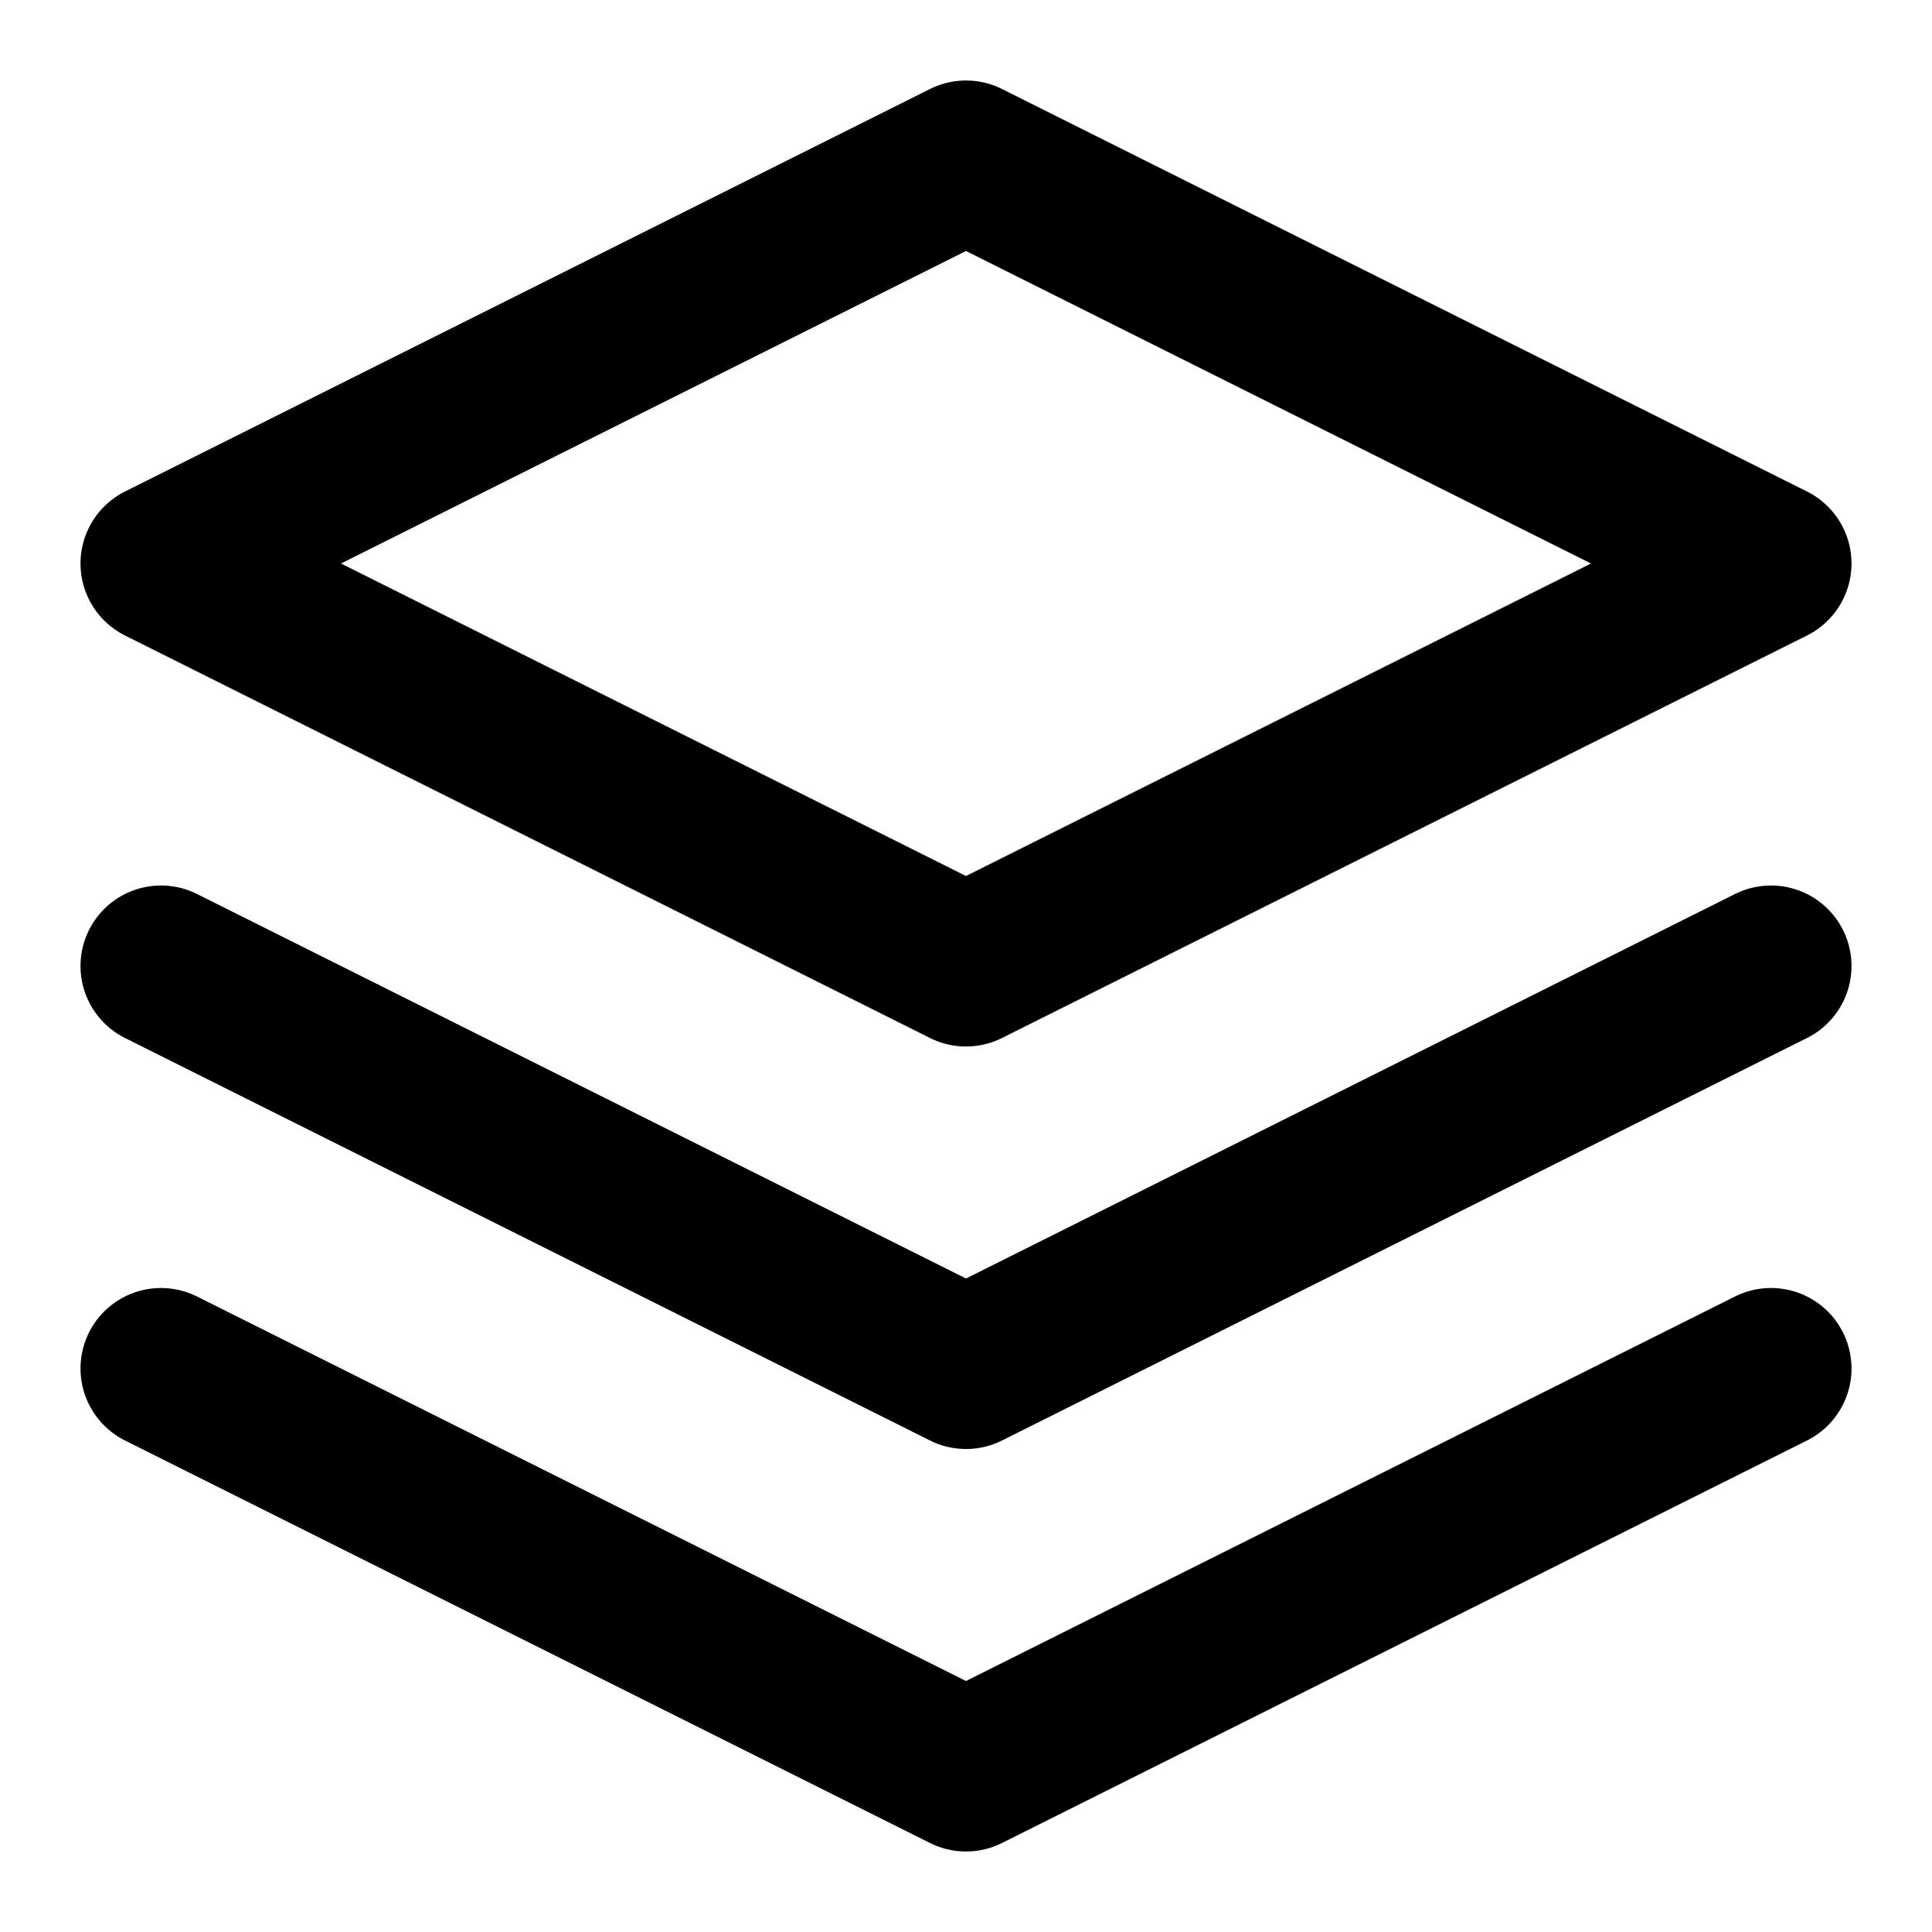
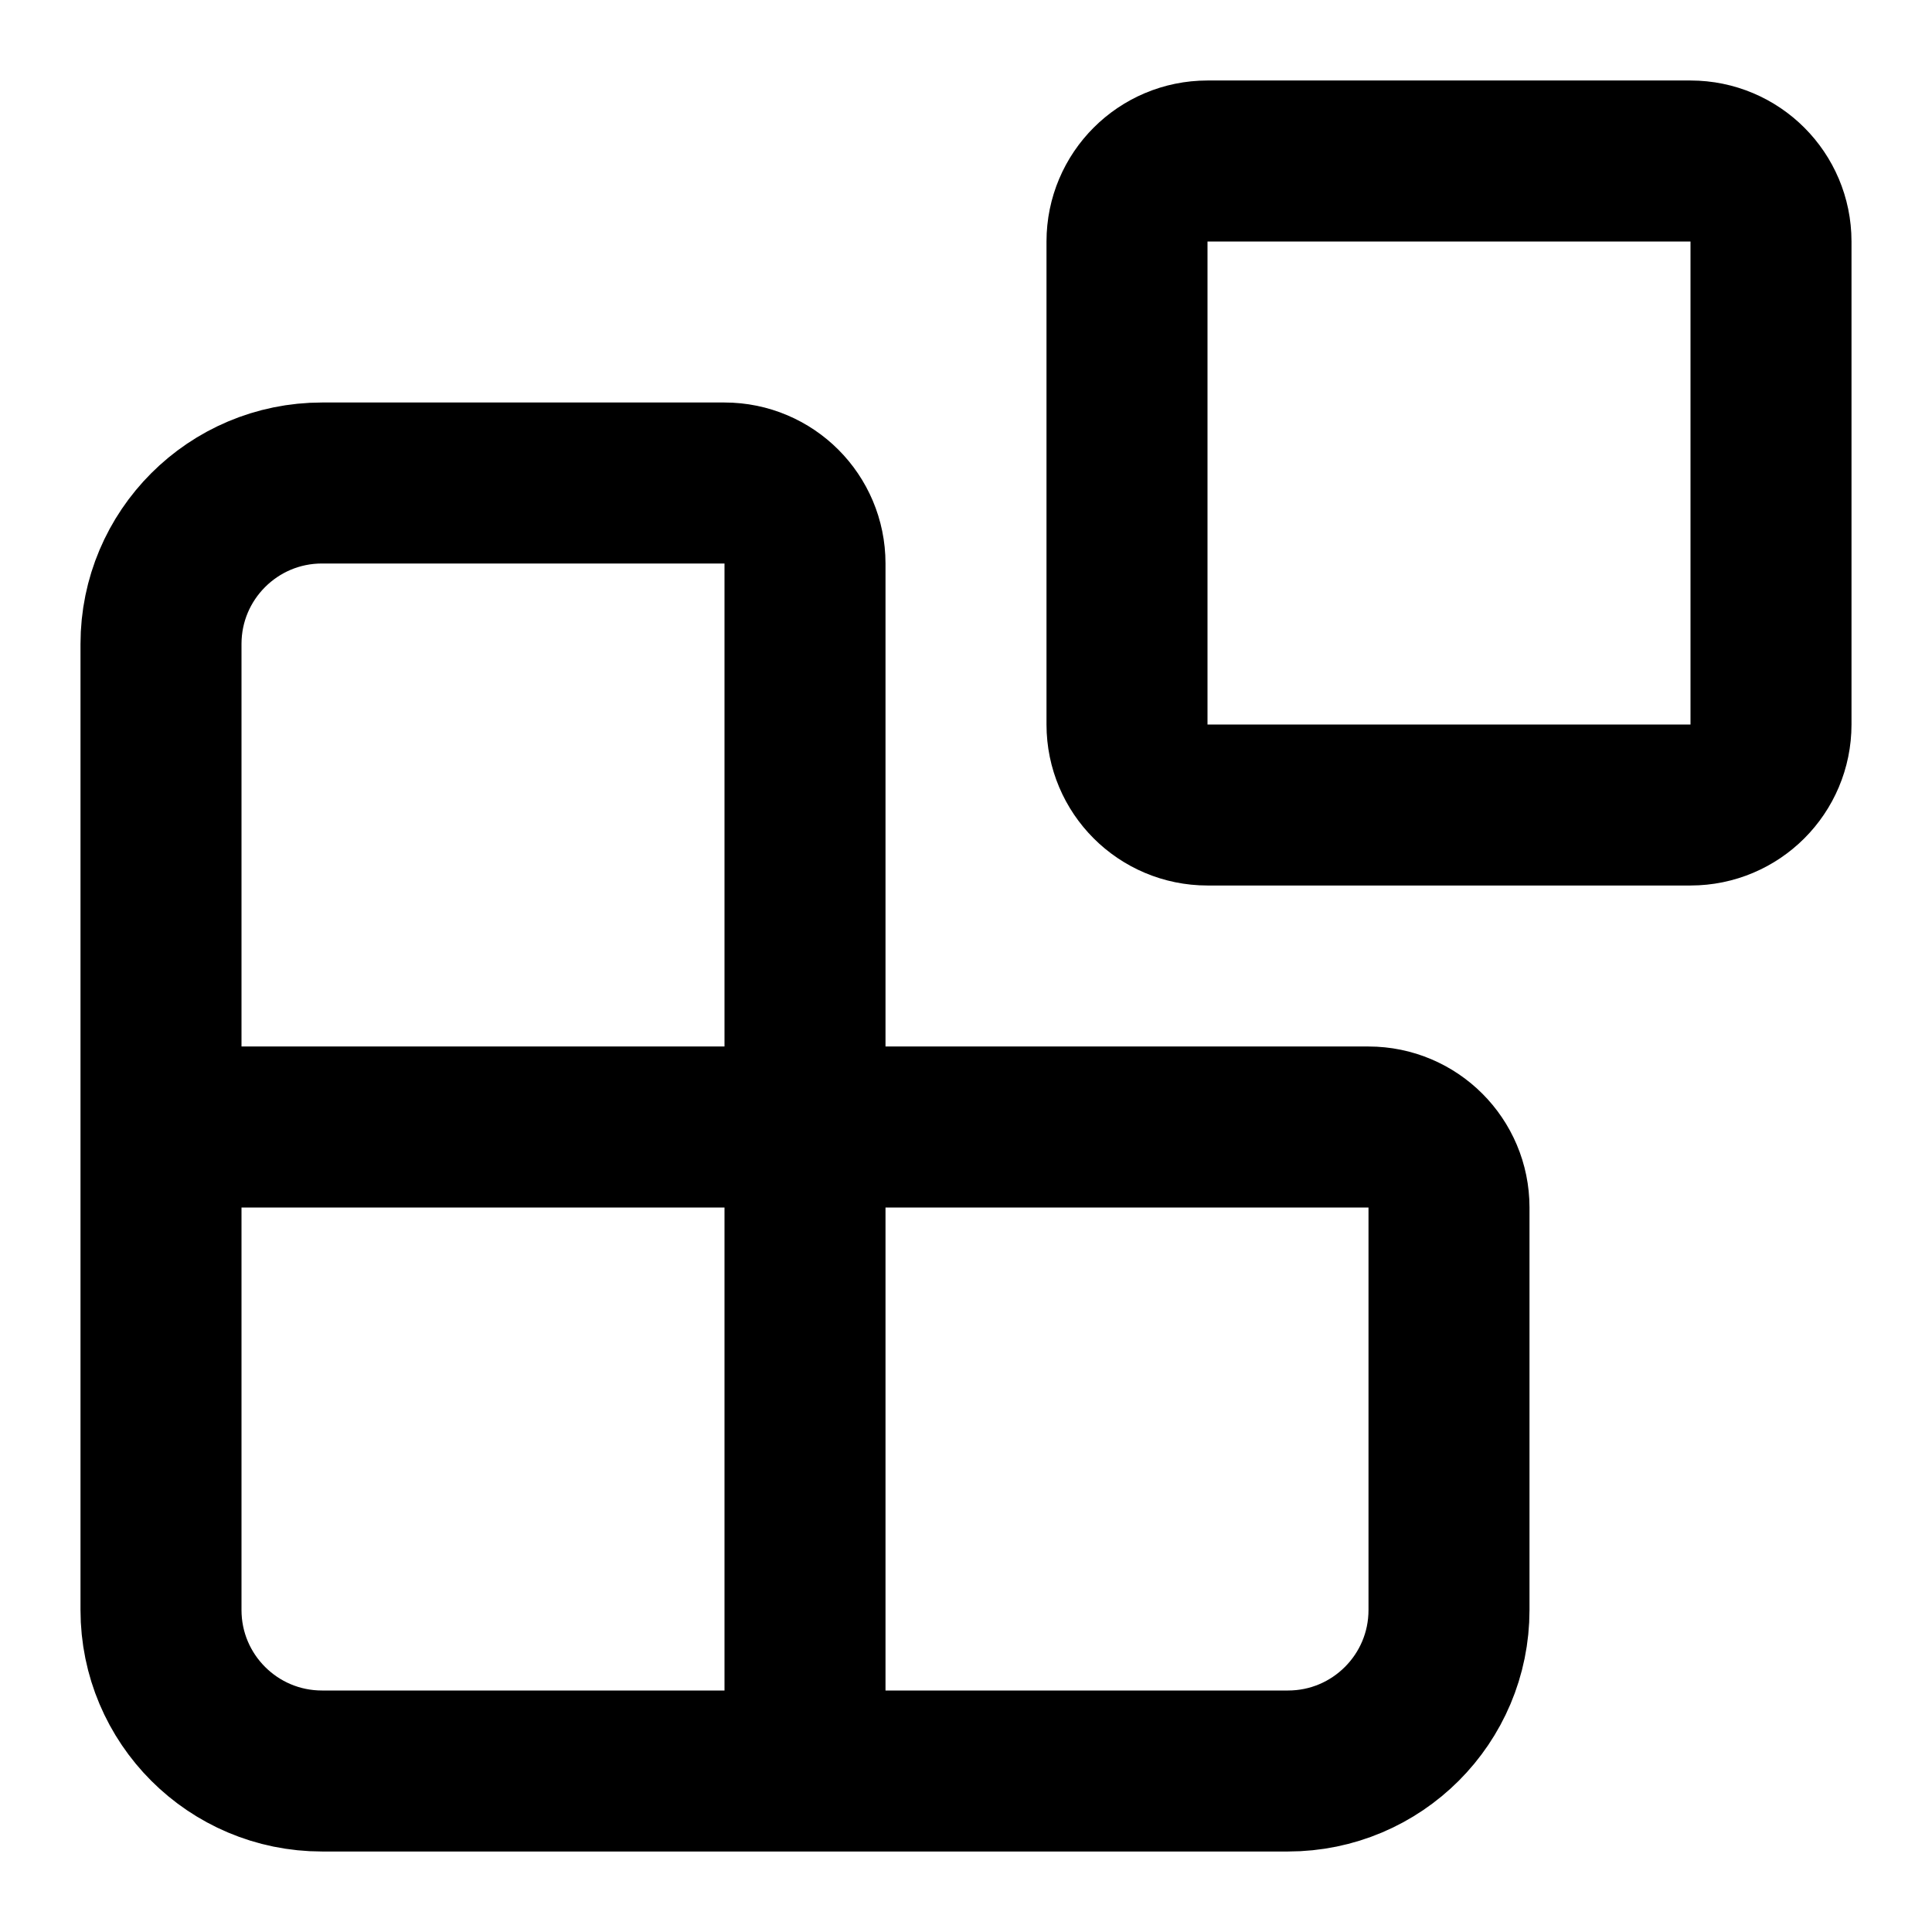
<svg xmlns="http://www.w3.org/2000/svg" width="24" height="24" viewBox="0 0 24 24" fill="none" stroke="currentColor" stroke-width="2" stroke-linecap="round" stroke-linejoin="round">
-   <path d="M12 2L2 7l10 5 10-5-10-5z" />
-   <path d="M2 17l10 5 10-5" />
-   <path d="M2 12l10 5 10-5" />
+   <path d="M10 22V7a1 1 0 0 0-1-1H4a2 2 0 0 0-2 2v12a2 2 0 0 0 2 2h12a2 2 0 0 0 2-2v-5a1 1 0 0 0-1-1H2" />
+   <rect x="14" y="2" width="8" height="8" rx="1" />
</svg>
